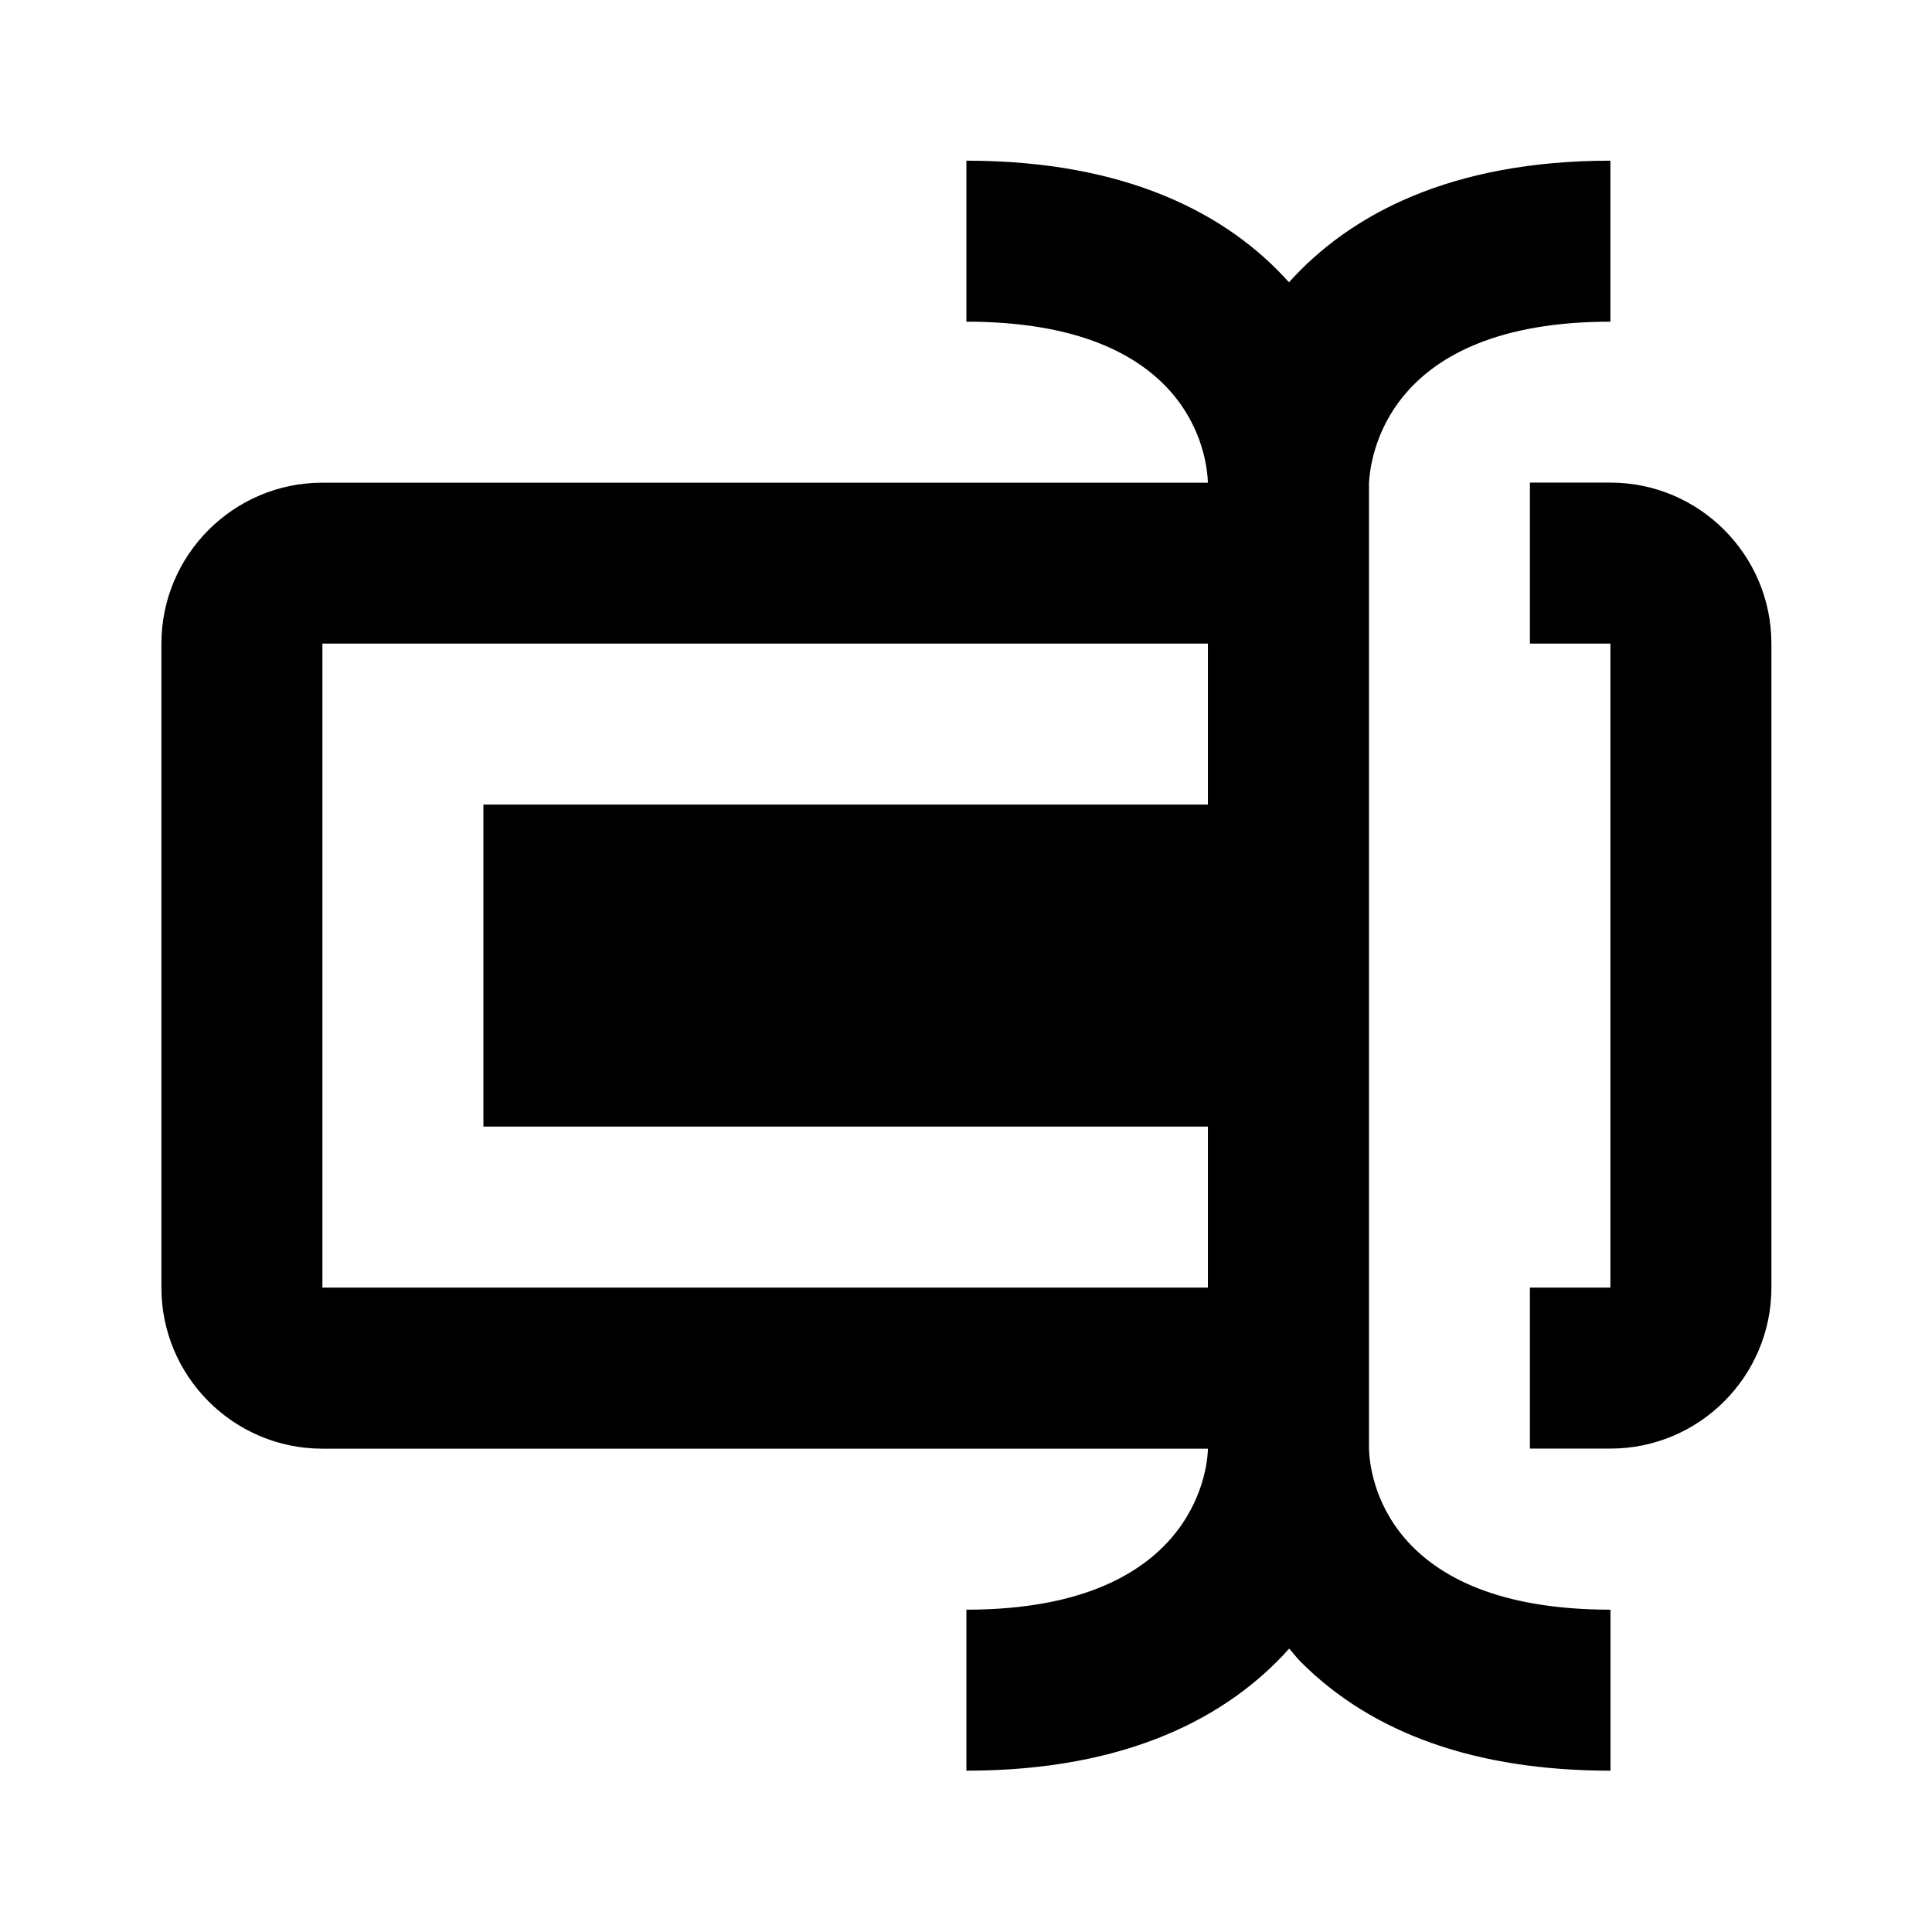
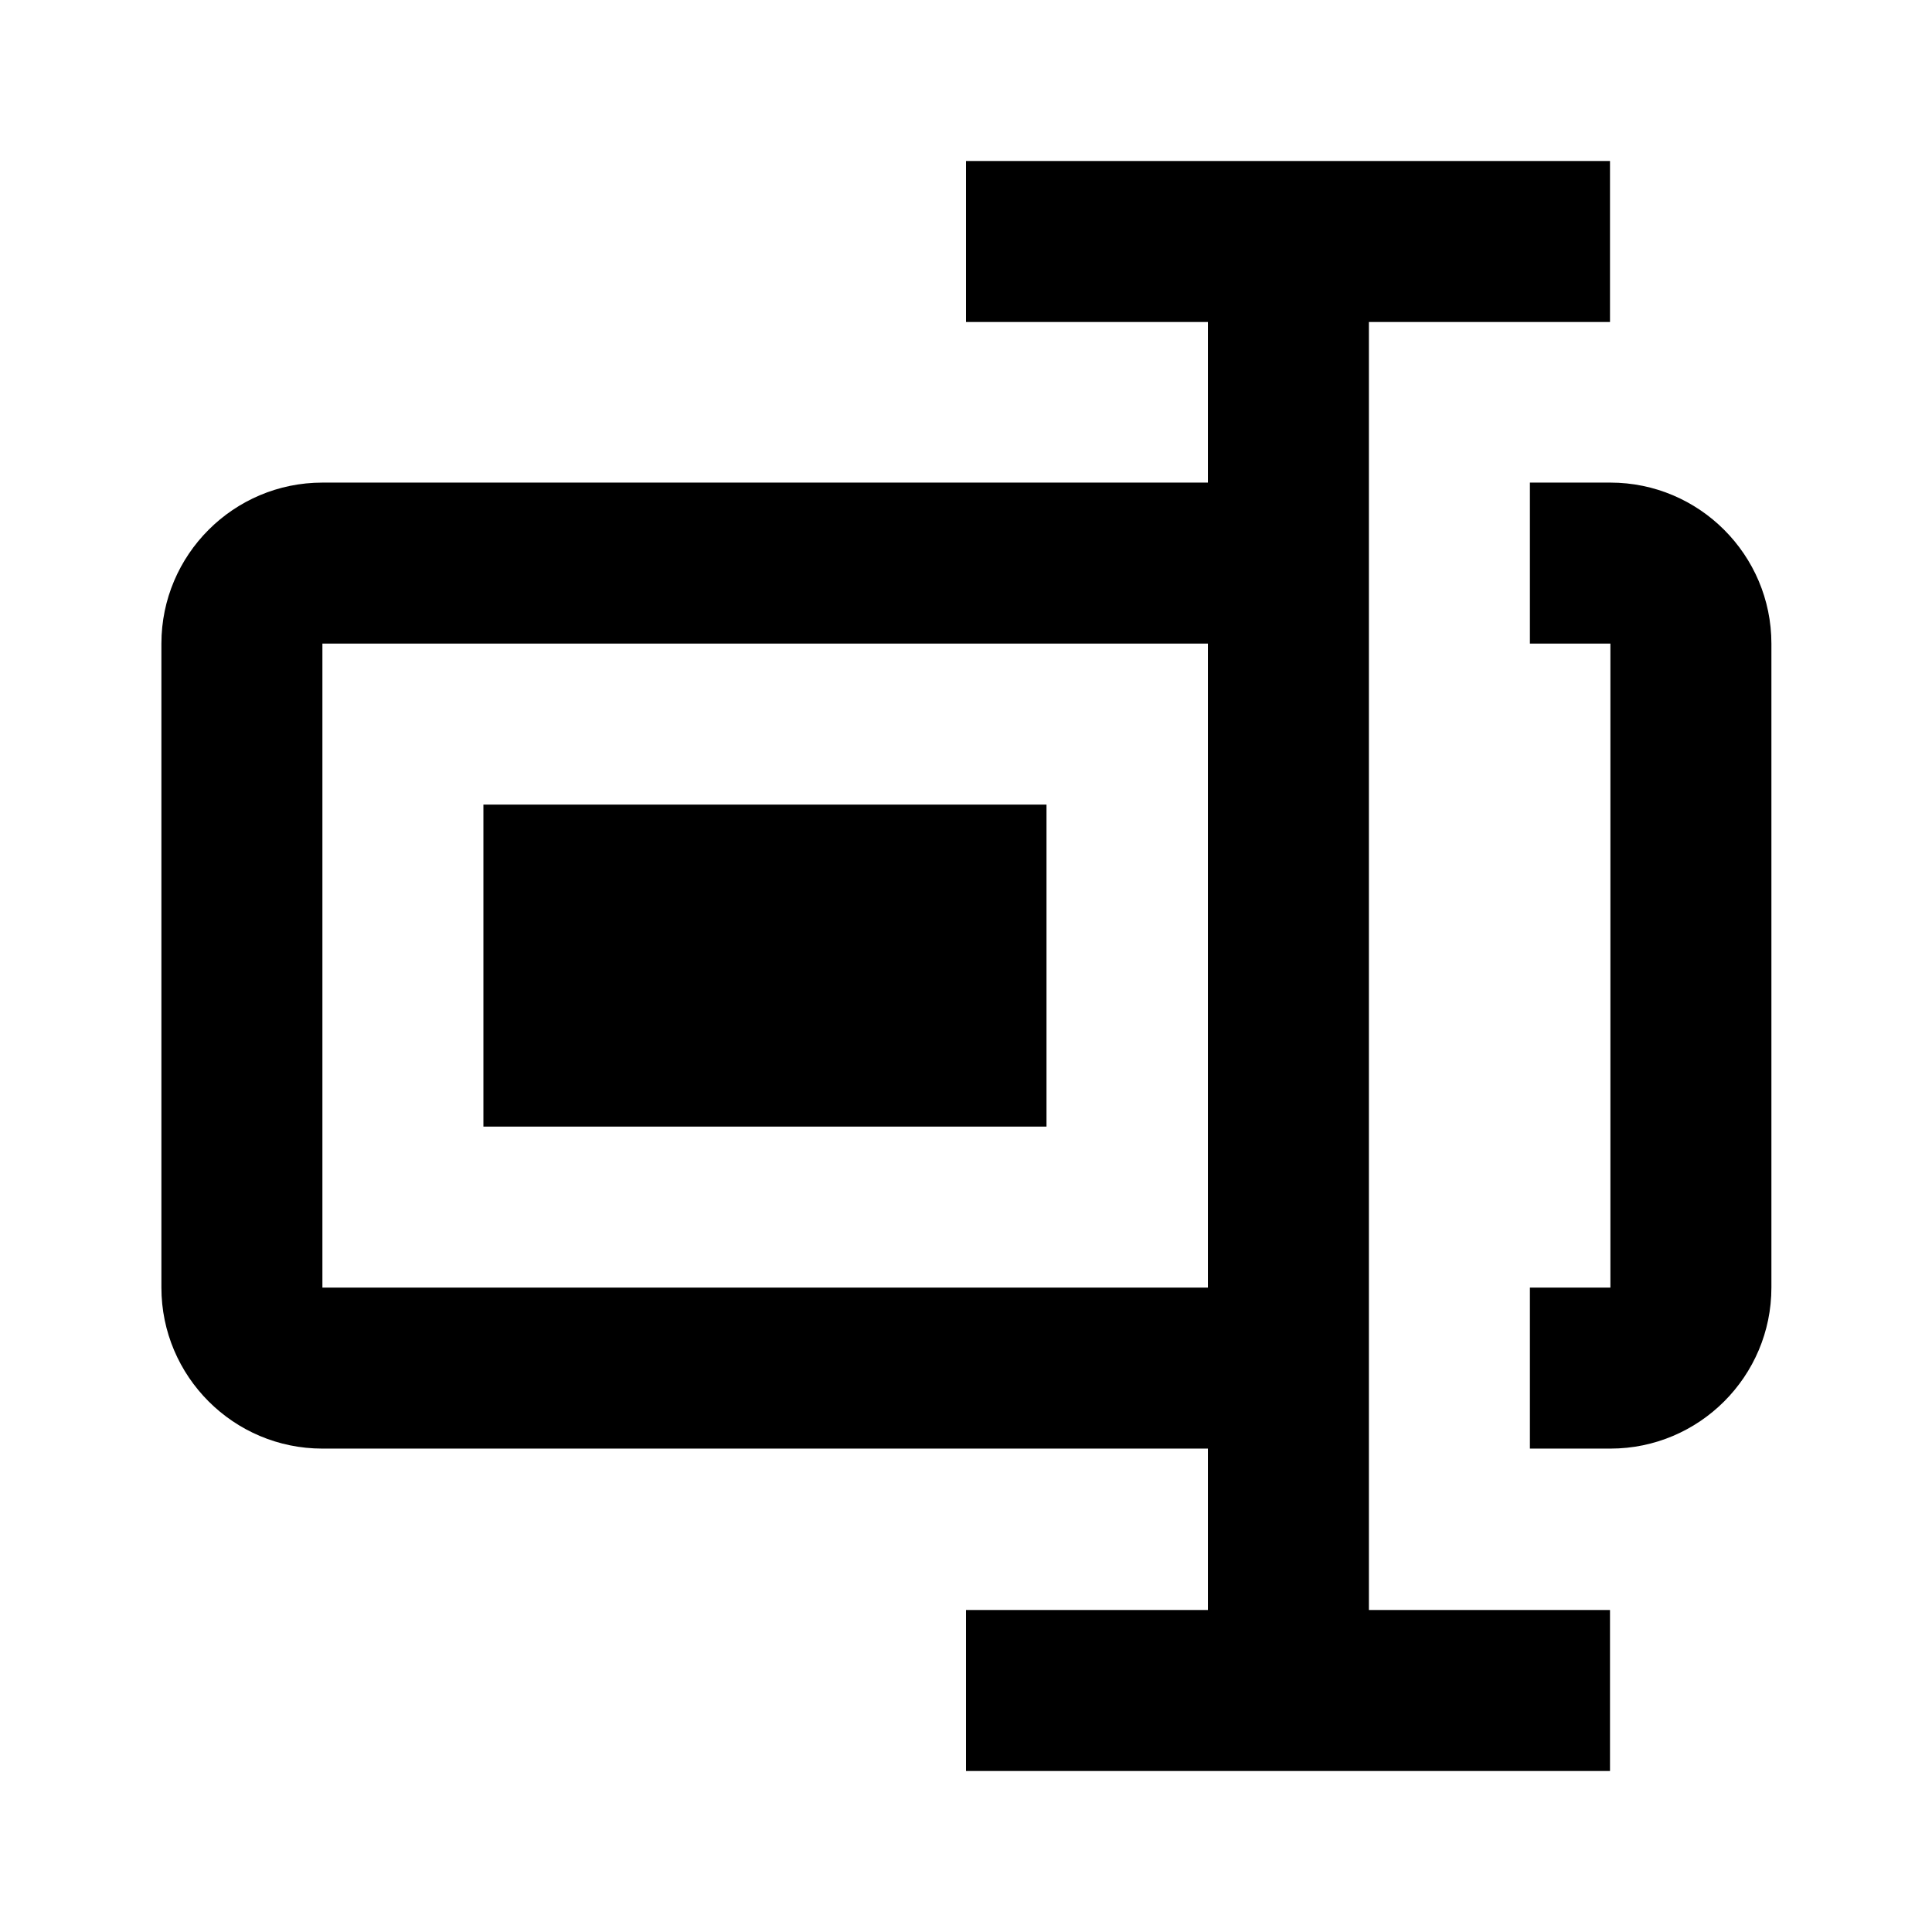
<svg xmlns="http://www.w3.org/2000/svg" width="24" height="24" viewBox="0 0 24 24">
-   <path fill="none" d="M15.005 13.995L6.005 13.995 6.005 9.995 15.005 9.995 15.005 7.995 4.005 7.995 4.005 15.995 15.005 15.995z" />
  <path d="M20.005,5.995h-1v2h1v8h-1v2h1c1.103,0,2-0.897,2-2v-8C22.005,6.893,21.107,5.995,20.005,5.995z" />
-   <path d="M17.005,6.02c0.013-0.339,0.22-2.024,3-2.024v-2c-1.986,0-3.237,0.67-3.993,1.511c-0.752-0.841-2.007-1.511-4.007-1.511v2 c2.8,0,2.99,1.678,3,2h-11c-1.103,0-2,0.897-2,2v8c0,1.103,0.897,2,2,2h11c0,0.094-0.048,2-3,2v2c2.003,0,3.257-0.673,4.01-1.517 c0.049,0.055,0.089,0.111,0.143,0.165c0.895,0.897,2.189,1.352,3.848,1.352v-2c-2.803,0-2.991-1.676-3-1.998l0,0 c0-0.001,0-0.001,0-0.002V6.02z M4.005,7.995h11v2h-9v4h9v2h-11V7.995z" />
+   <path d="M17.005,5.995V4H20V2h-8v2h3.005v1.995h-11c-1.103,0-2,0.897-2,2v8c0,1.103,0.897,2,2,2h11V20H12v2h8v-2h-2.995v-2.005 V5.995z M15.005,15.995h-11v-8h11V15.995z" />
+   <path d="M6.005 9.995H13V13.995H6.005z" />
</svg>
